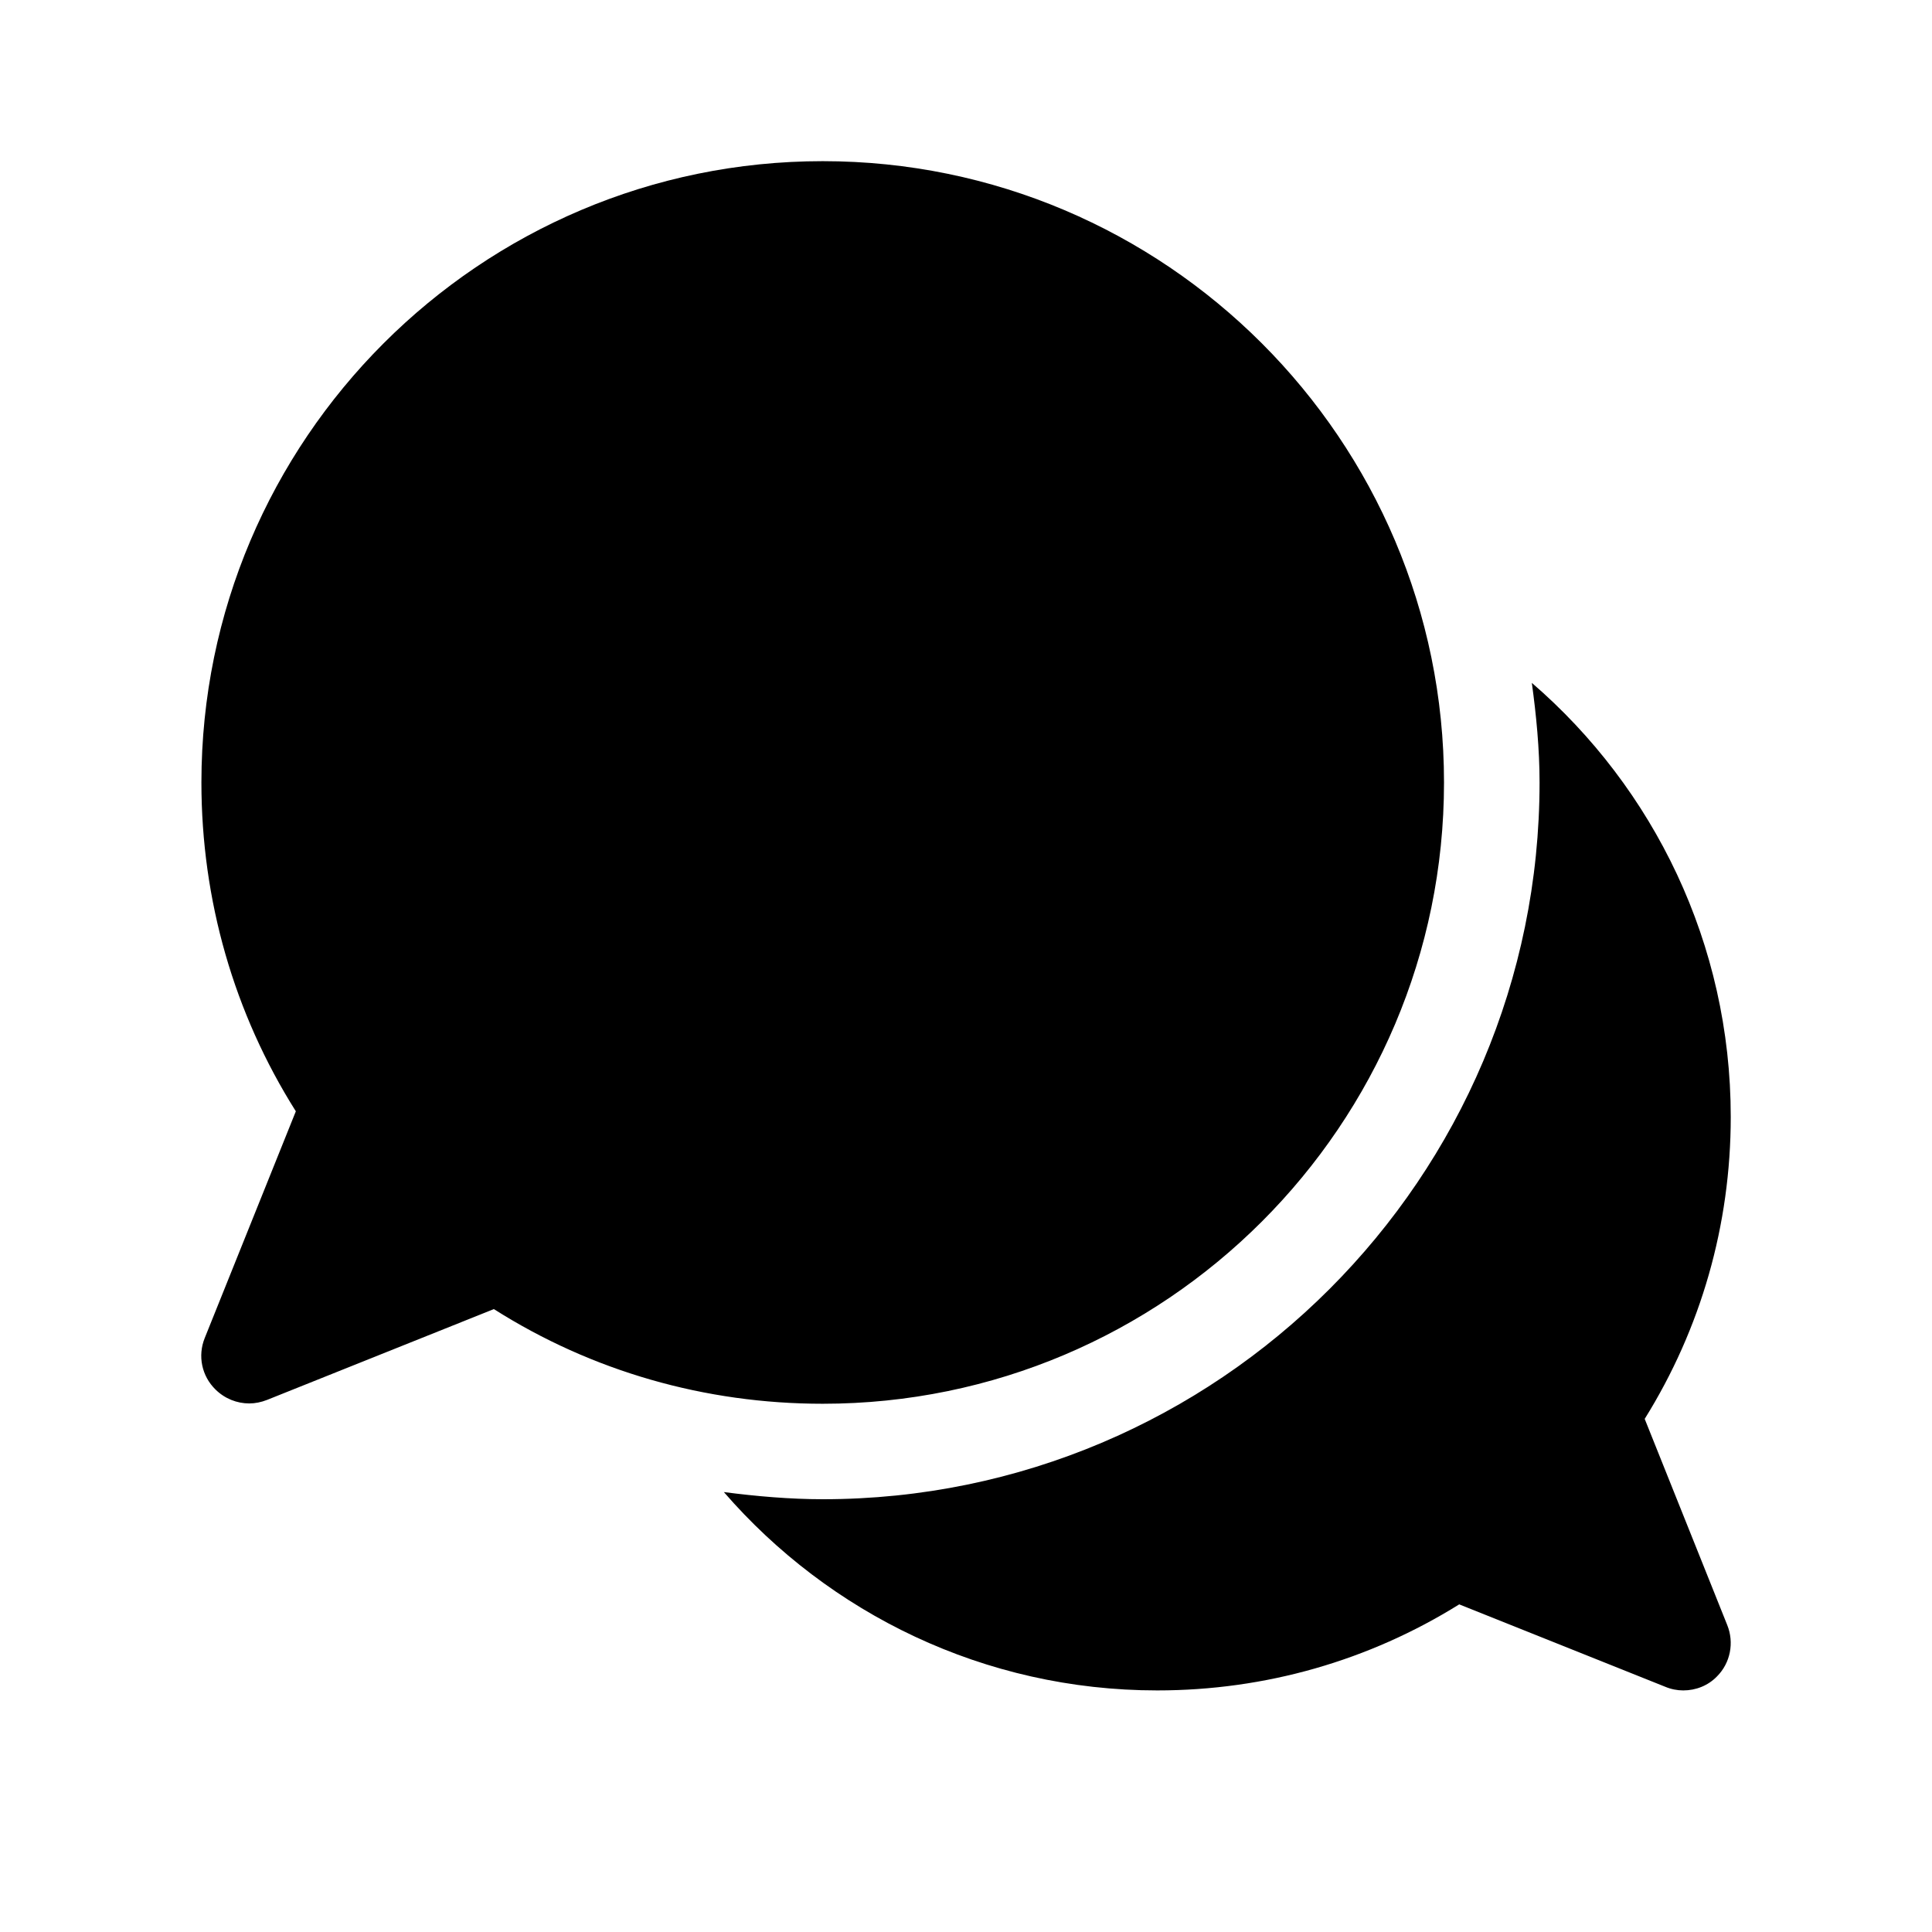
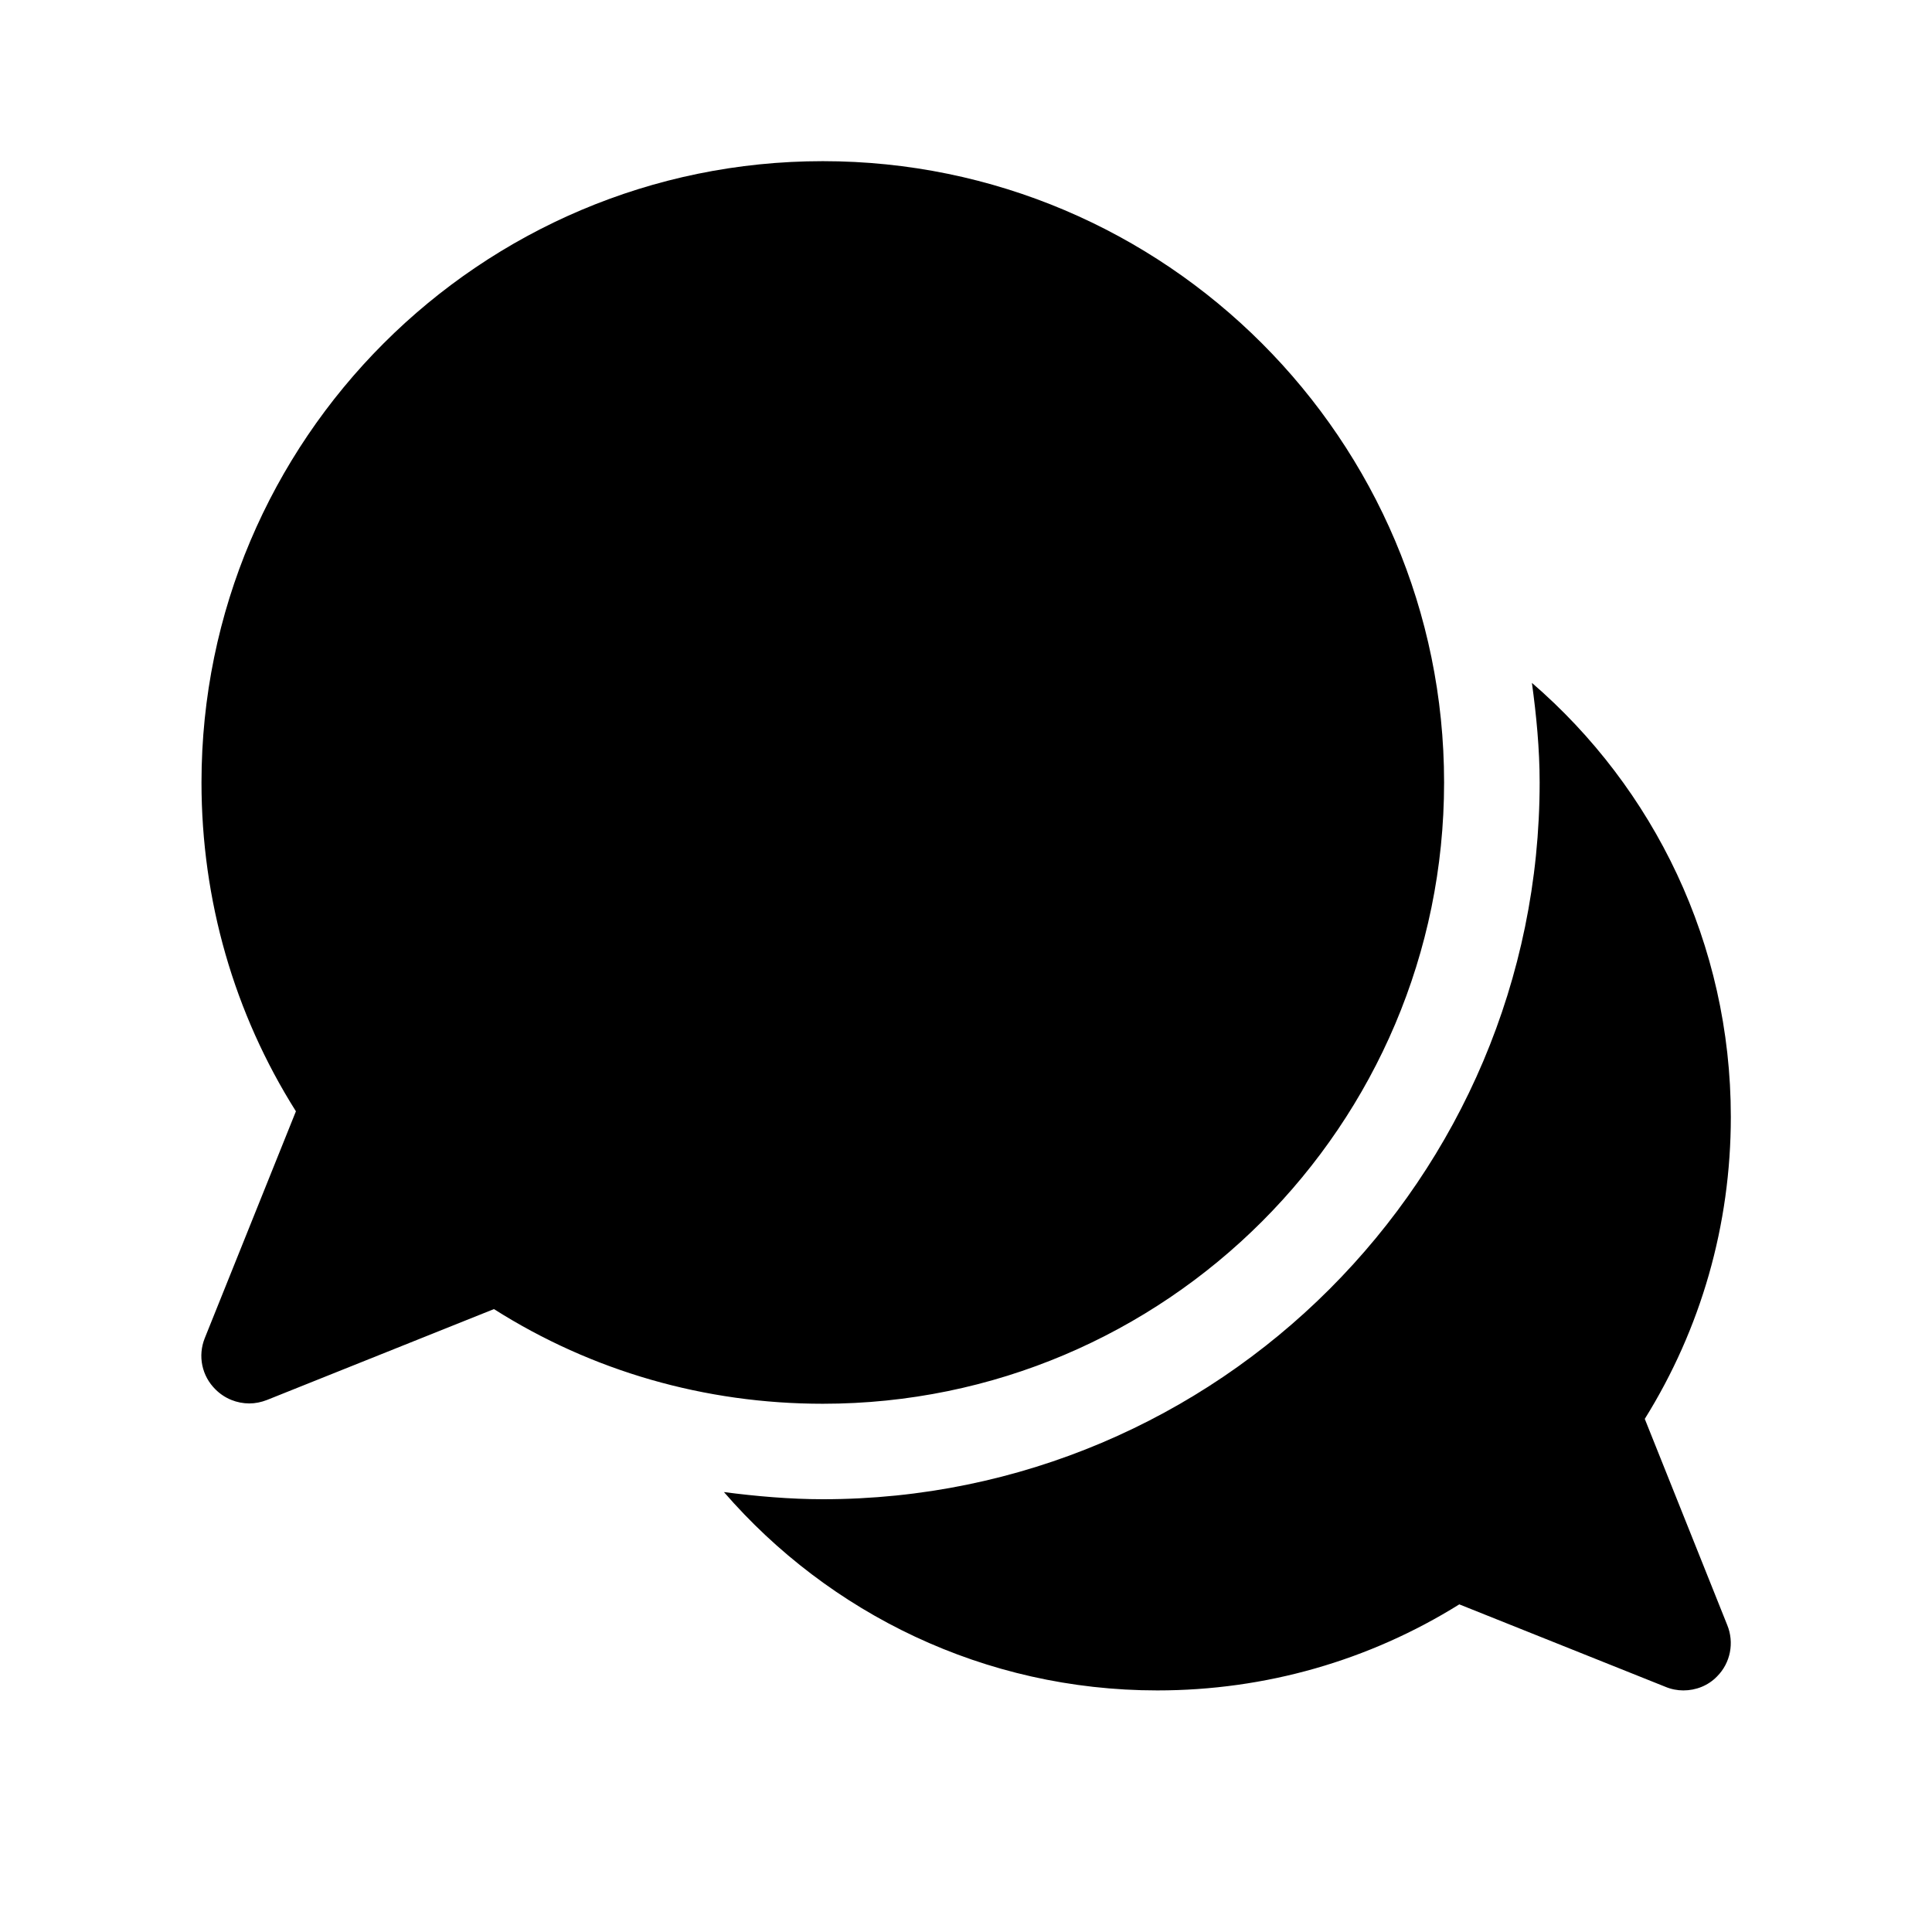
<svg xmlns="http://www.w3.org/2000/svg" width="24" height="24" viewBox="0 0 24 24" fill="none">
  <rect width="24" height="24" fill="none" />
-   <path d="M10.22 2.002C5.964 2.002 2.502 5.464 2.502 9.72C2.502 11.182 2.907 12.588 3.675 13.805L2.543 16.622C2.454 16.844 2.506 17.093 2.676 17.26C2.792 17.375 2.944 17.434 3.096 17.434C3.17 17.434 3.244 17.419 3.318 17.39L6.135 16.262C7.352 17.034 8.758 17.438 10.22 17.438C14.476 17.438 17.938 13.976 17.938 9.72C17.938 5.464 14.476 2.002 10.22 2.002Z" fill="black" />
-   <path d="M21.456 20.186L20.431 17.626C21.129 16.506 21.5 15.218 21.5 13.875C21.5 11.723 20.543 9.789 19.029 8.483C19.084 8.884 19.125 9.303 19.125 9.719C19.125 14.632 15.133 18.624 10.22 18.624C9.816 18.624 9.389 18.587 8.992 18.535C10.298 20.042 12.227 20.999 14.376 20.999C15.719 20.999 17.007 20.628 18.127 19.93L20.687 20.954C20.758 20.984 20.836 20.999 20.91 20.999C21.066 20.999 21.218 20.94 21.329 20.825C21.496 20.658 21.545 20.405 21.456 20.186Z" fill="black" />
+   <path d="M10.221 2.002C5.965 2.002 2.503 5.464 2.503 9.72C2.503 11.182 2.908 12.588 3.676 13.805L2.544 16.622C2.455 16.844 2.507 17.093 2.677 17.26C2.792 17.375 2.945 17.434 3.097 17.434C3.171 17.434 3.245 17.419 3.319 17.39L6.136 16.262C7.353 17.034 8.759 17.438 10.221 17.438C14.477 17.438 17.939 13.976 17.939 9.72C17.939 5.464 14.477 2.002 10.221 2.002Z" fill="black" />
+   <path d="M21.456 20.186L20.432 17.626C21.13 16.506 21.501 15.218 21.501 13.875C21.501 11.723 20.544 9.789 19.03 8.483C19.085 8.884 19.126 9.303 19.126 9.719C19.126 14.632 15.134 18.624 10.221 18.624C9.817 18.624 9.39 18.587 8.993 18.535C10.299 20.042 12.228 20.999 14.377 20.999C15.72 20.999 17.008 20.628 18.128 19.93L20.688 20.954C20.759 20.984 20.837 20.999 20.911 20.999C21.067 20.999 21.219 20.94 21.33 20.825C21.497 20.658 21.546 20.405 21.456 20.186Z" fill="black" />
</svg>
